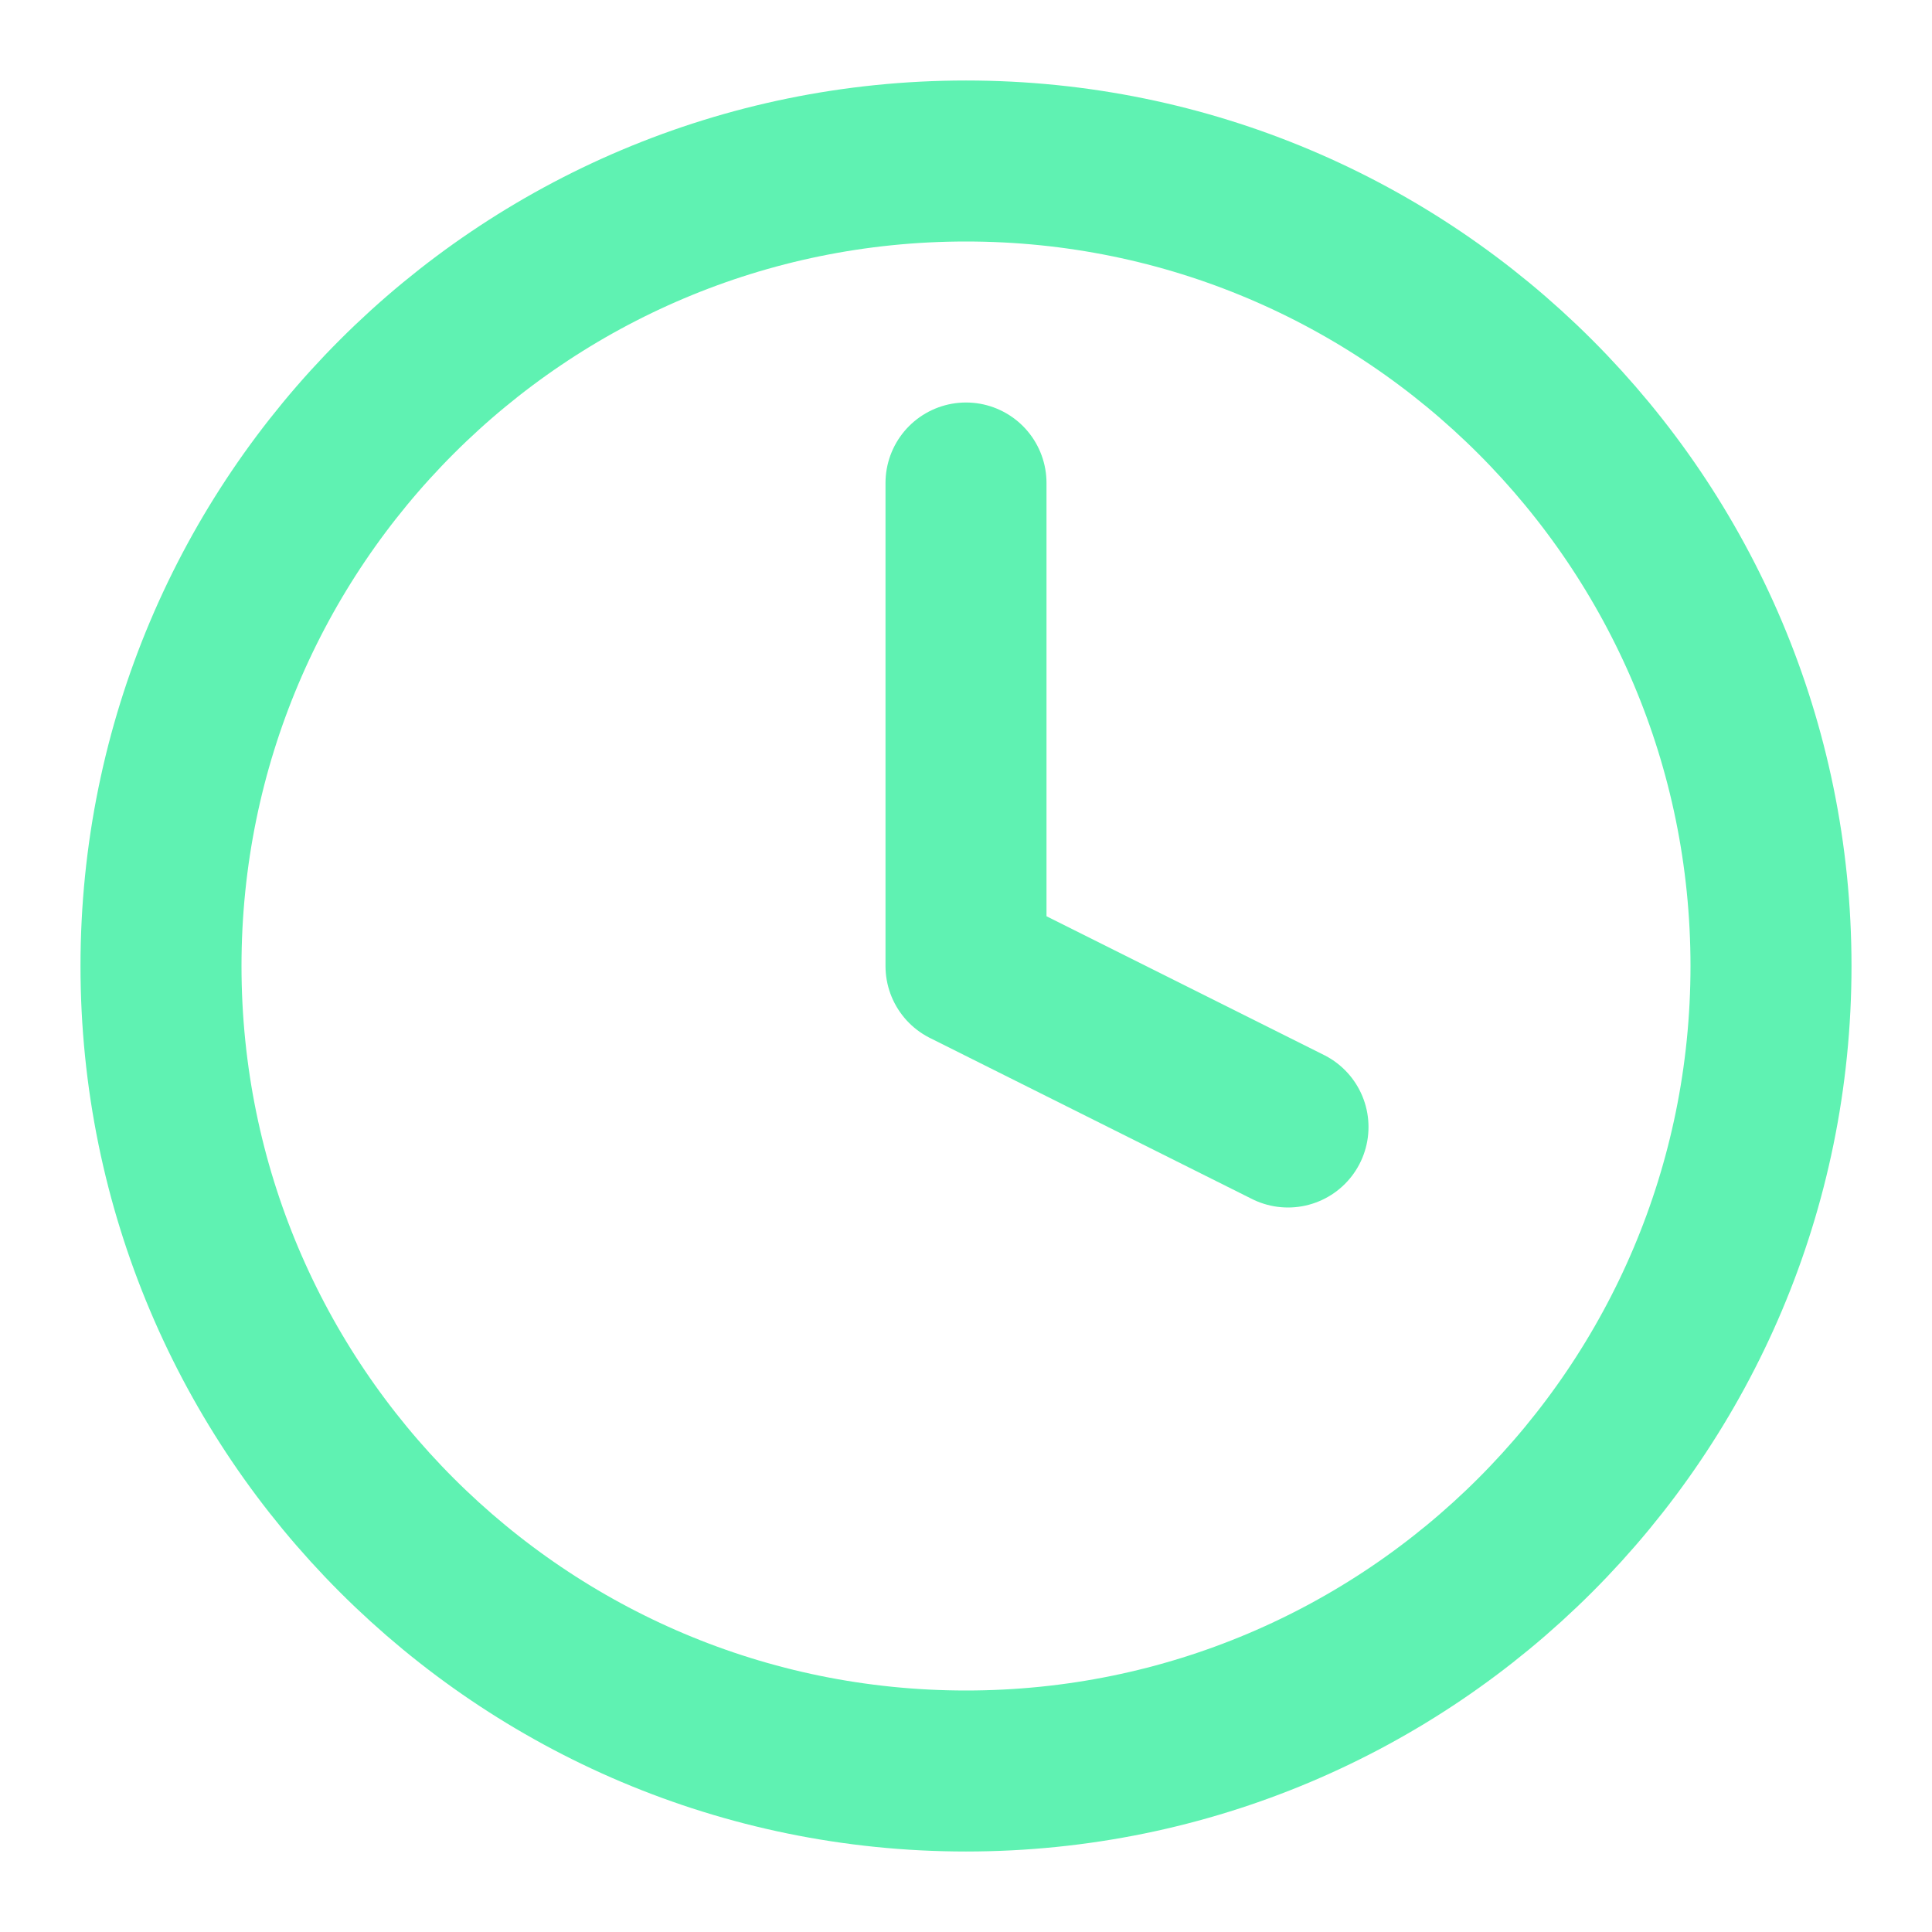
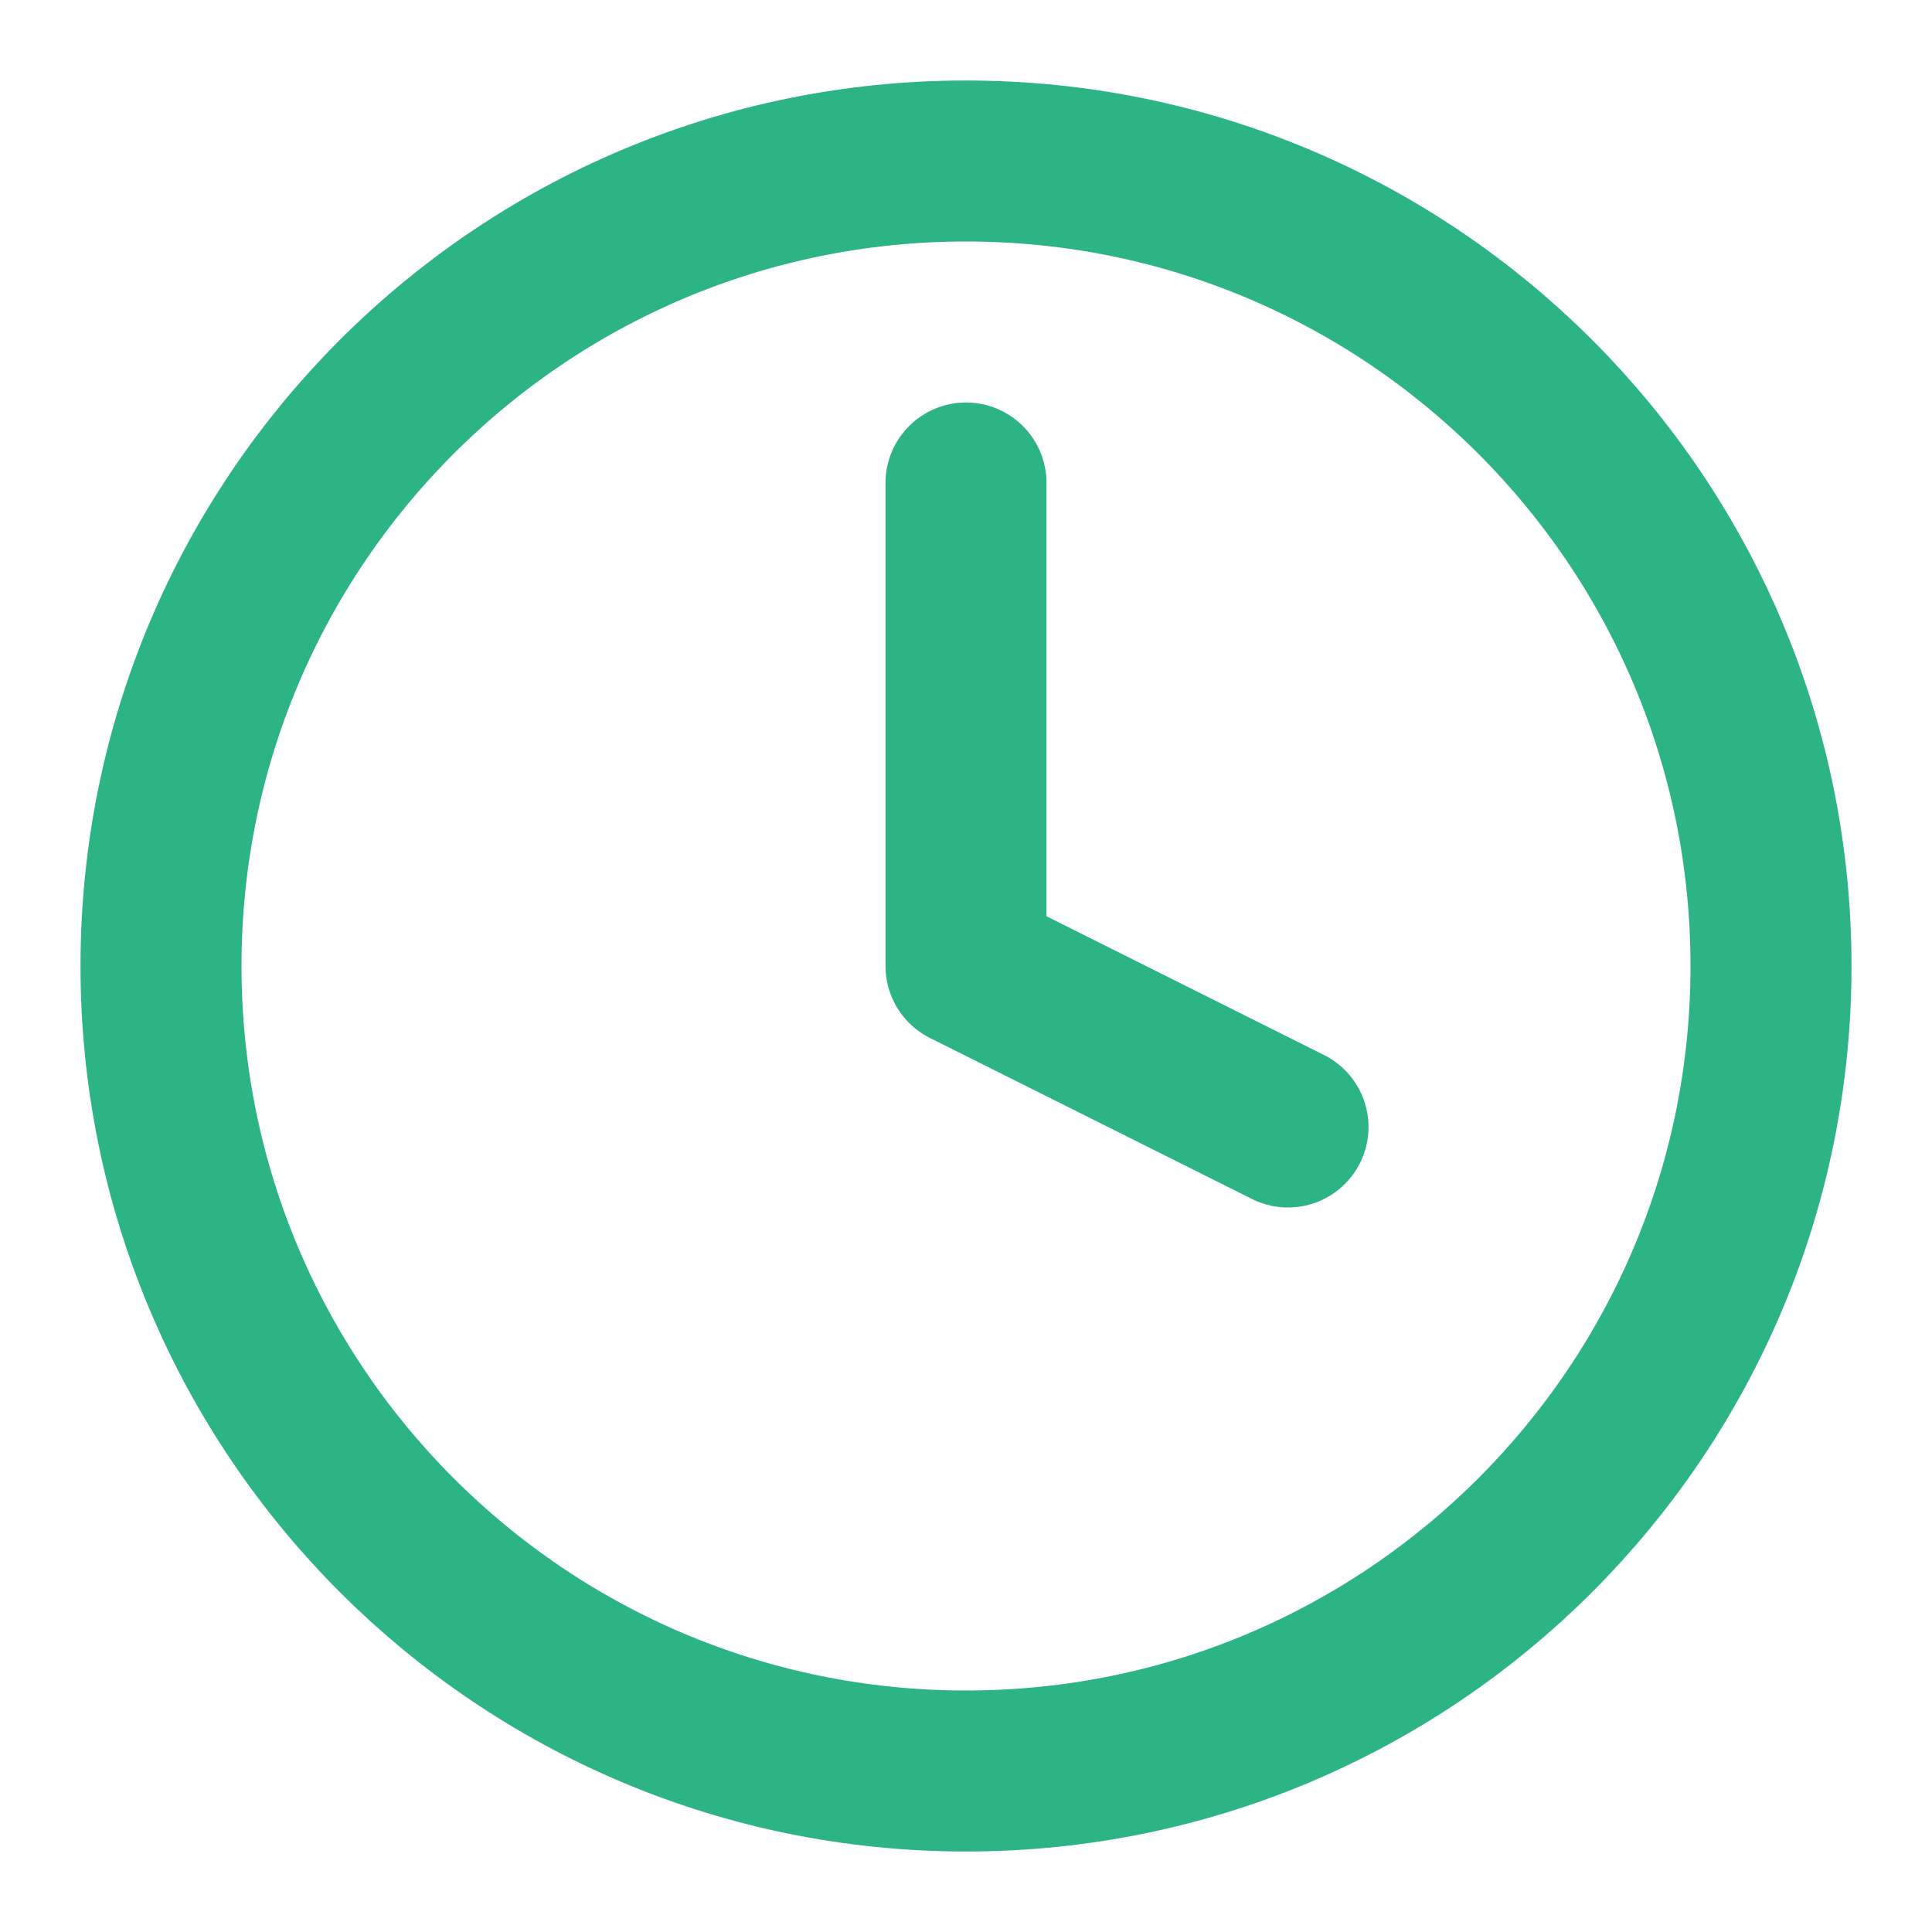
- <svg xmlns="http://www.w3.org/2000/svg" width="24" height="24" viewBox="0 0 24 24" fill="none" stroke="#5FF2B2" stroke-width="2" stroke-linecap="round" stroke-linejoin="round" class="lucide lucide-clock w-3.5 h-3.5" aria-hidden="true">
+ <svg xmlns="http://www.w3.org/2000/svg" width="24" height="24" viewBox="0 0 24 24" fill="none" stroke="#2DB484" stroke-width="2" stroke-linecap="round" stroke-linejoin="round" class="lucide lucide-clock w-3.5 h-3.5" aria-hidden="true">
  <path d="M12 6v6l4 2" />
  <circle cx="12" cy="12" r="10" />
</svg>
